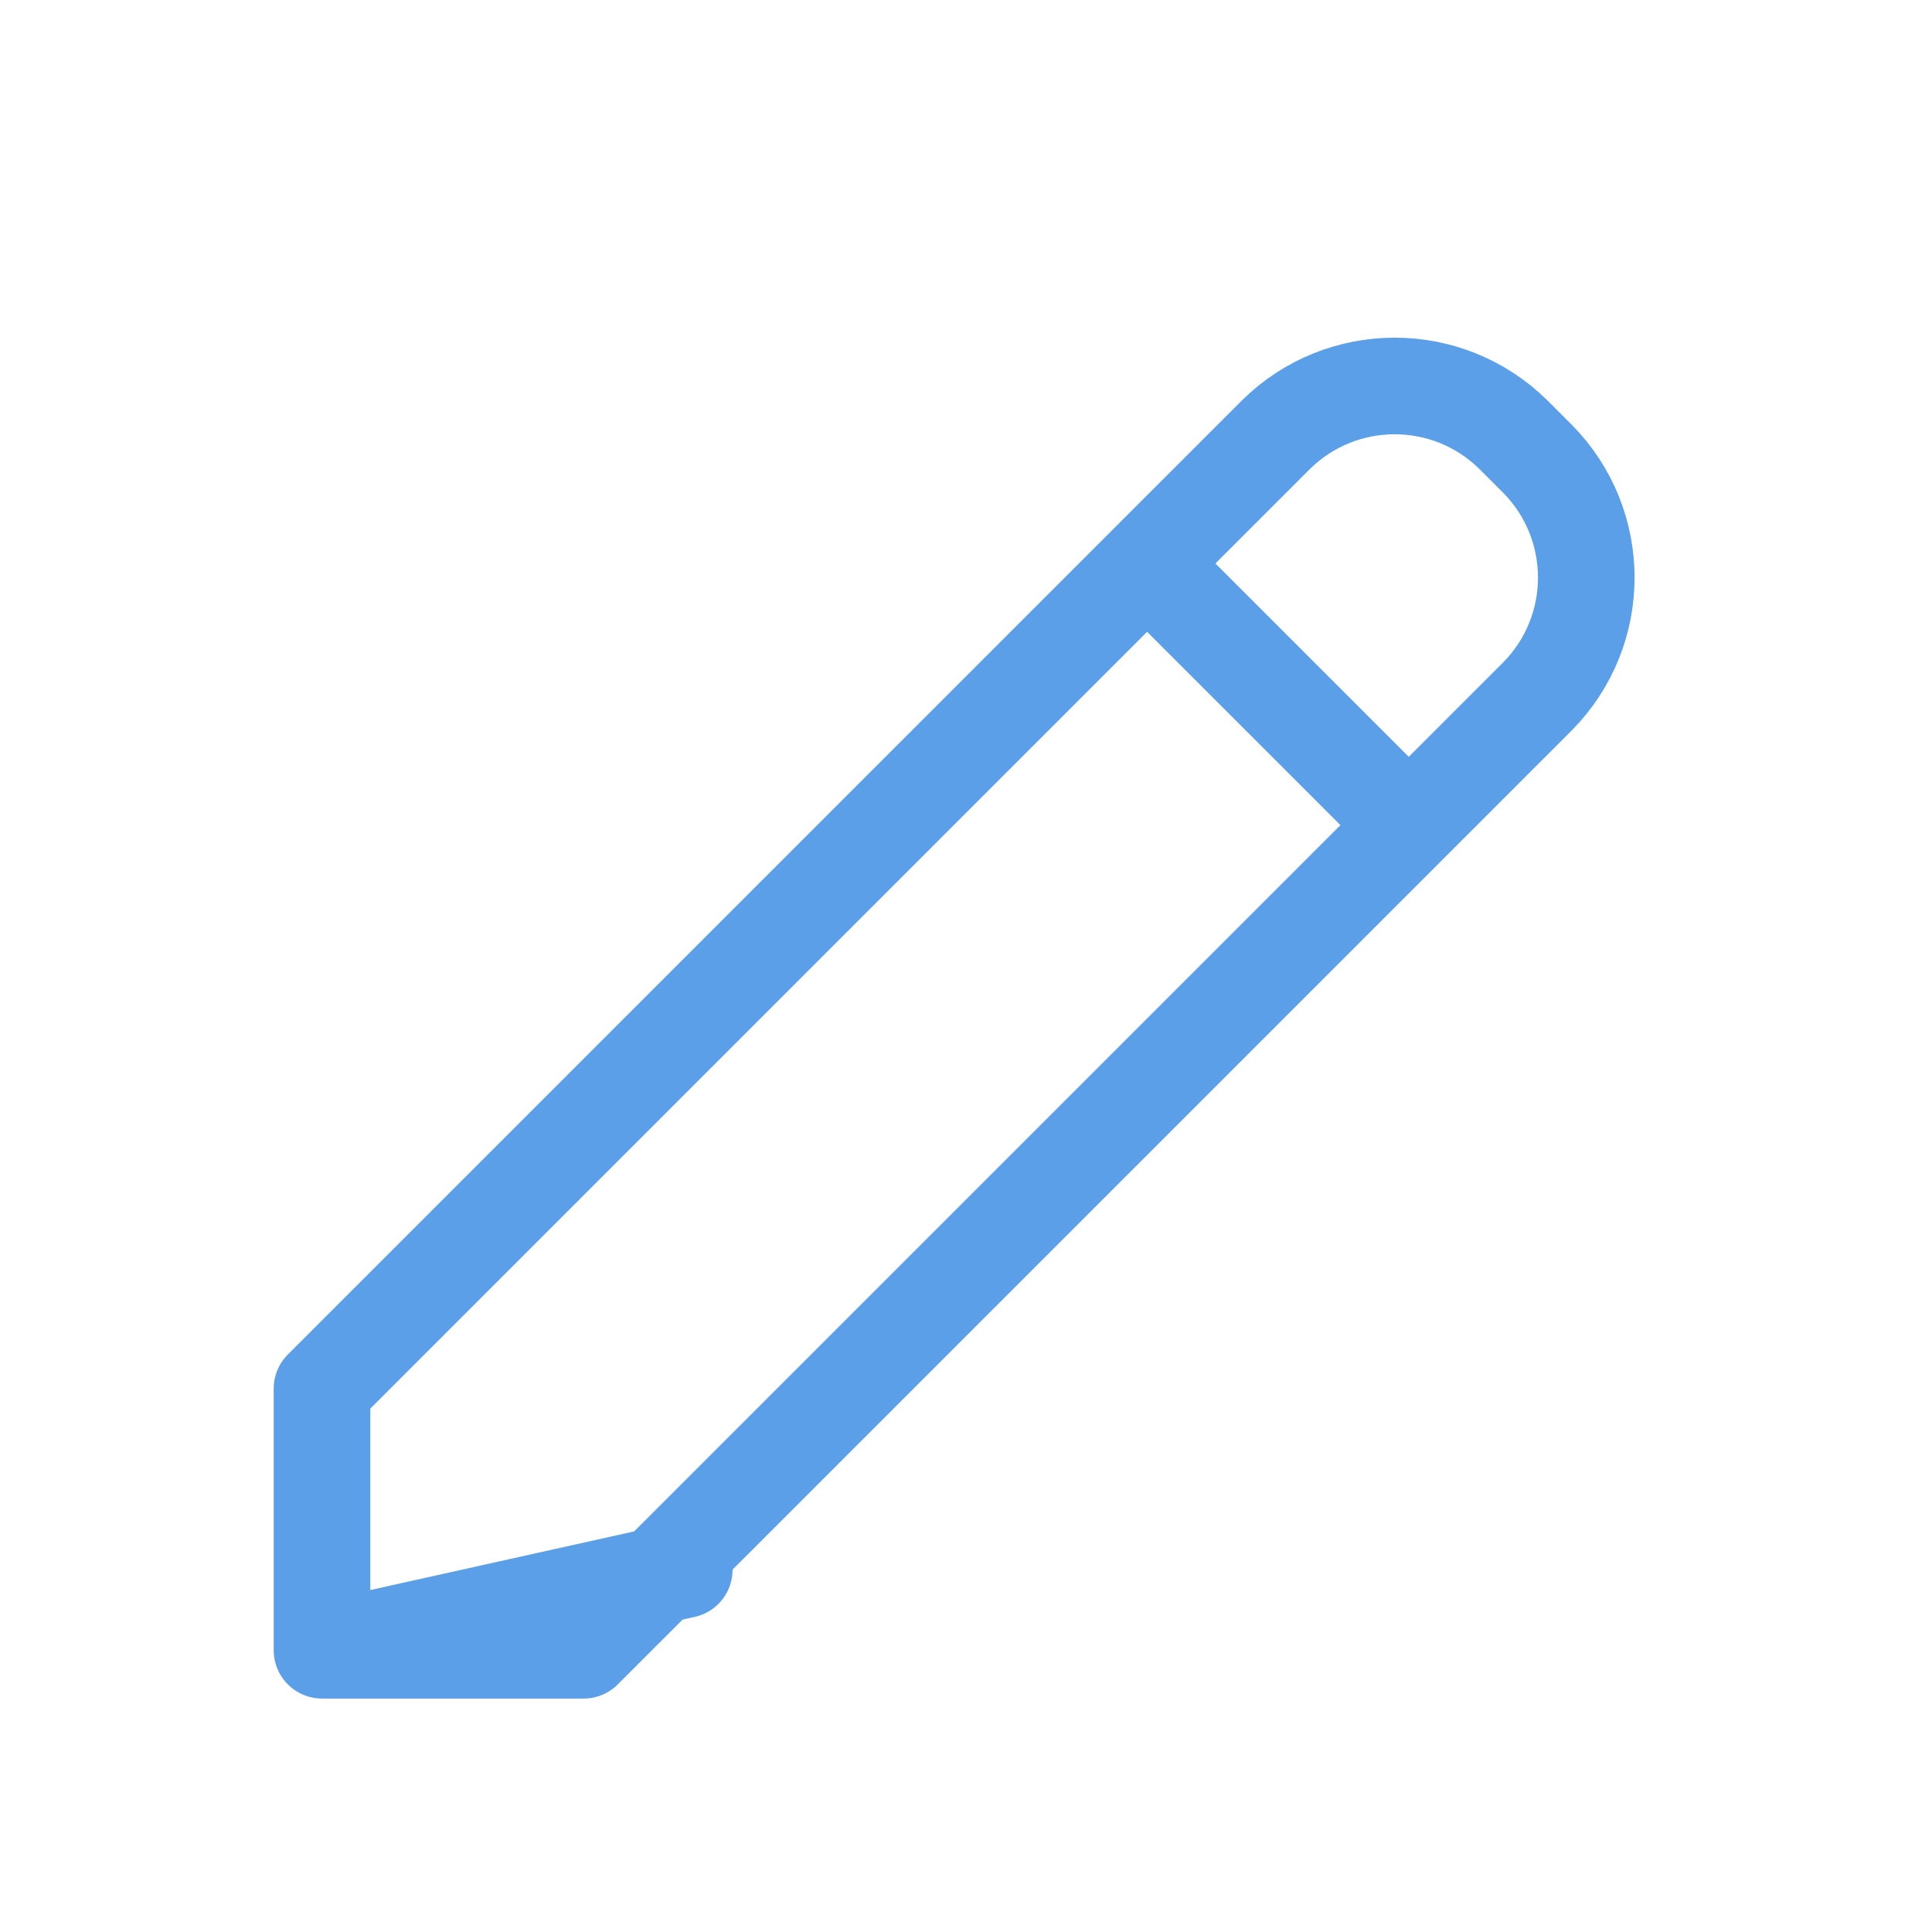
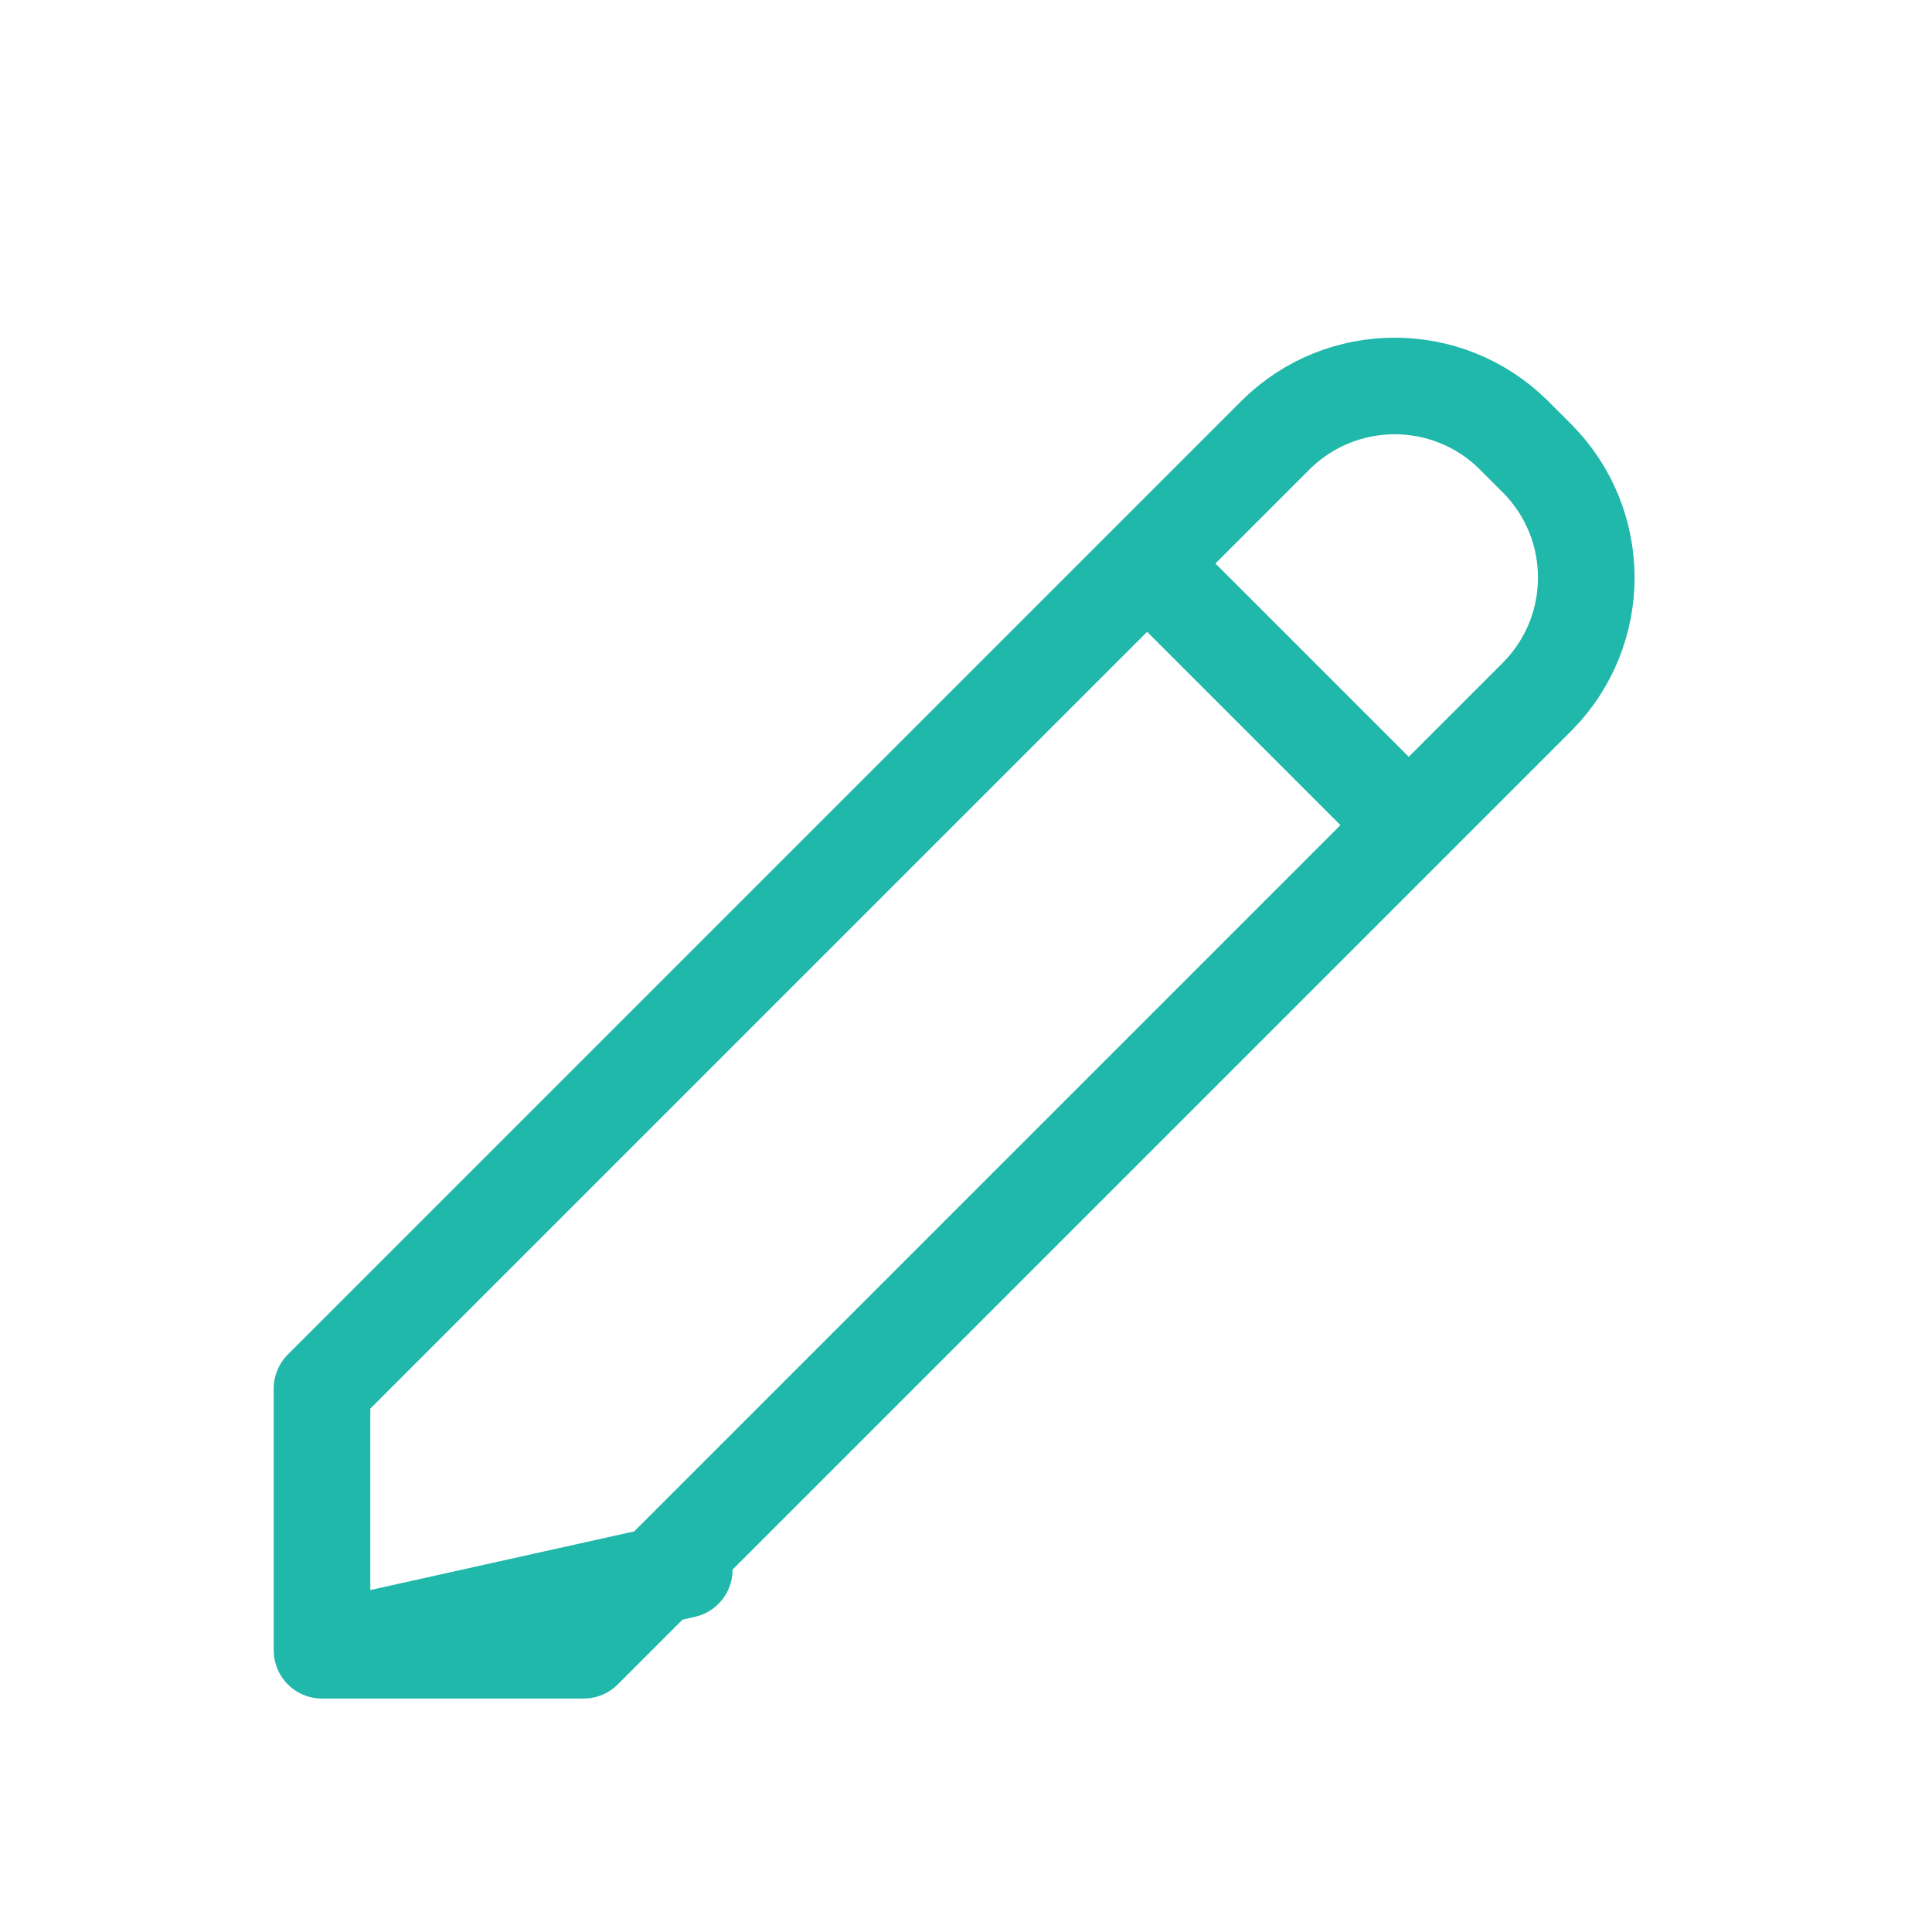
<svg xmlns="http://www.w3.org/2000/svg" width="96" height="96" viewBox="0 0 48 48">
-   <g fill="none" stroke="#5B9FE8" stroke-width="2.4" stroke-linecap="round" stroke-linejoin="round">
+   <g fill="none" stroke="#20B8AA" stroke-width="2.4" stroke-linecap="round" stroke-linejoin="round">
    <path d="M8 34.5 31.7 10.8a4.2 4.2 0 0 1 5.9 0l.6.6a4.2 4.2 0 0 1 0 5.9L14.5 41H8v-6.5ZM28.5 14l6 6M8 41l9-2" />
  </g>
</svg>
